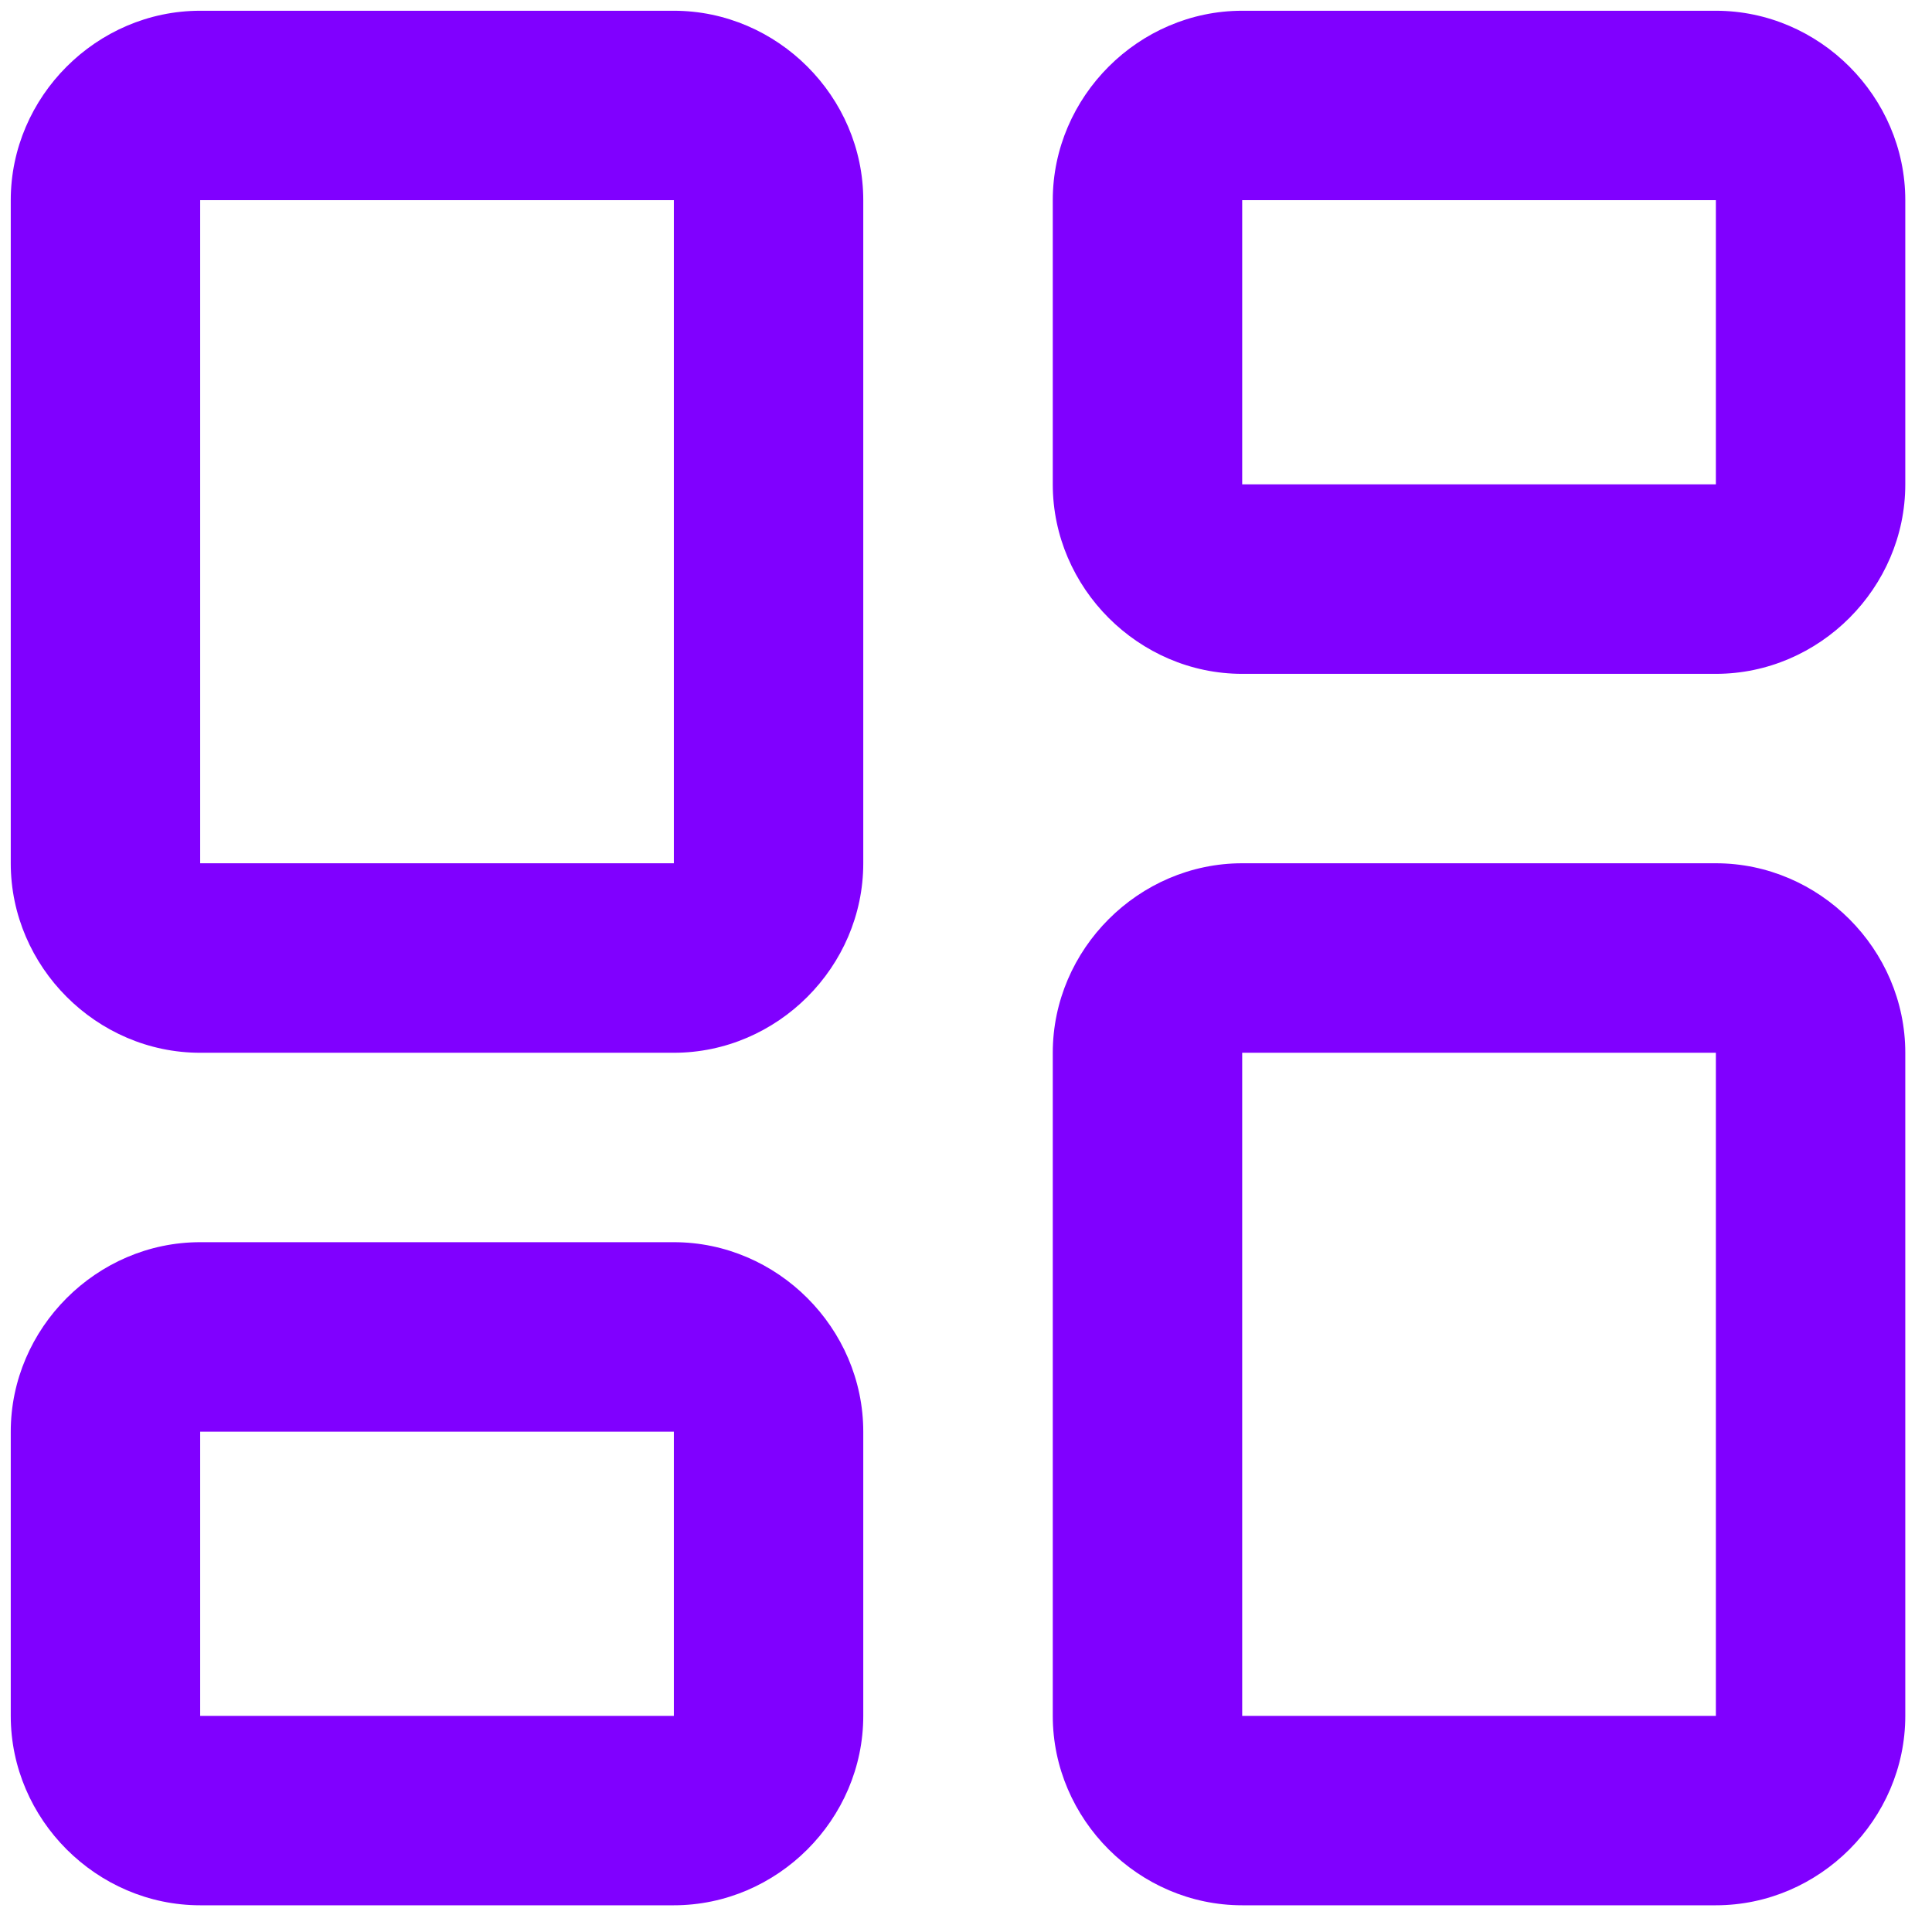
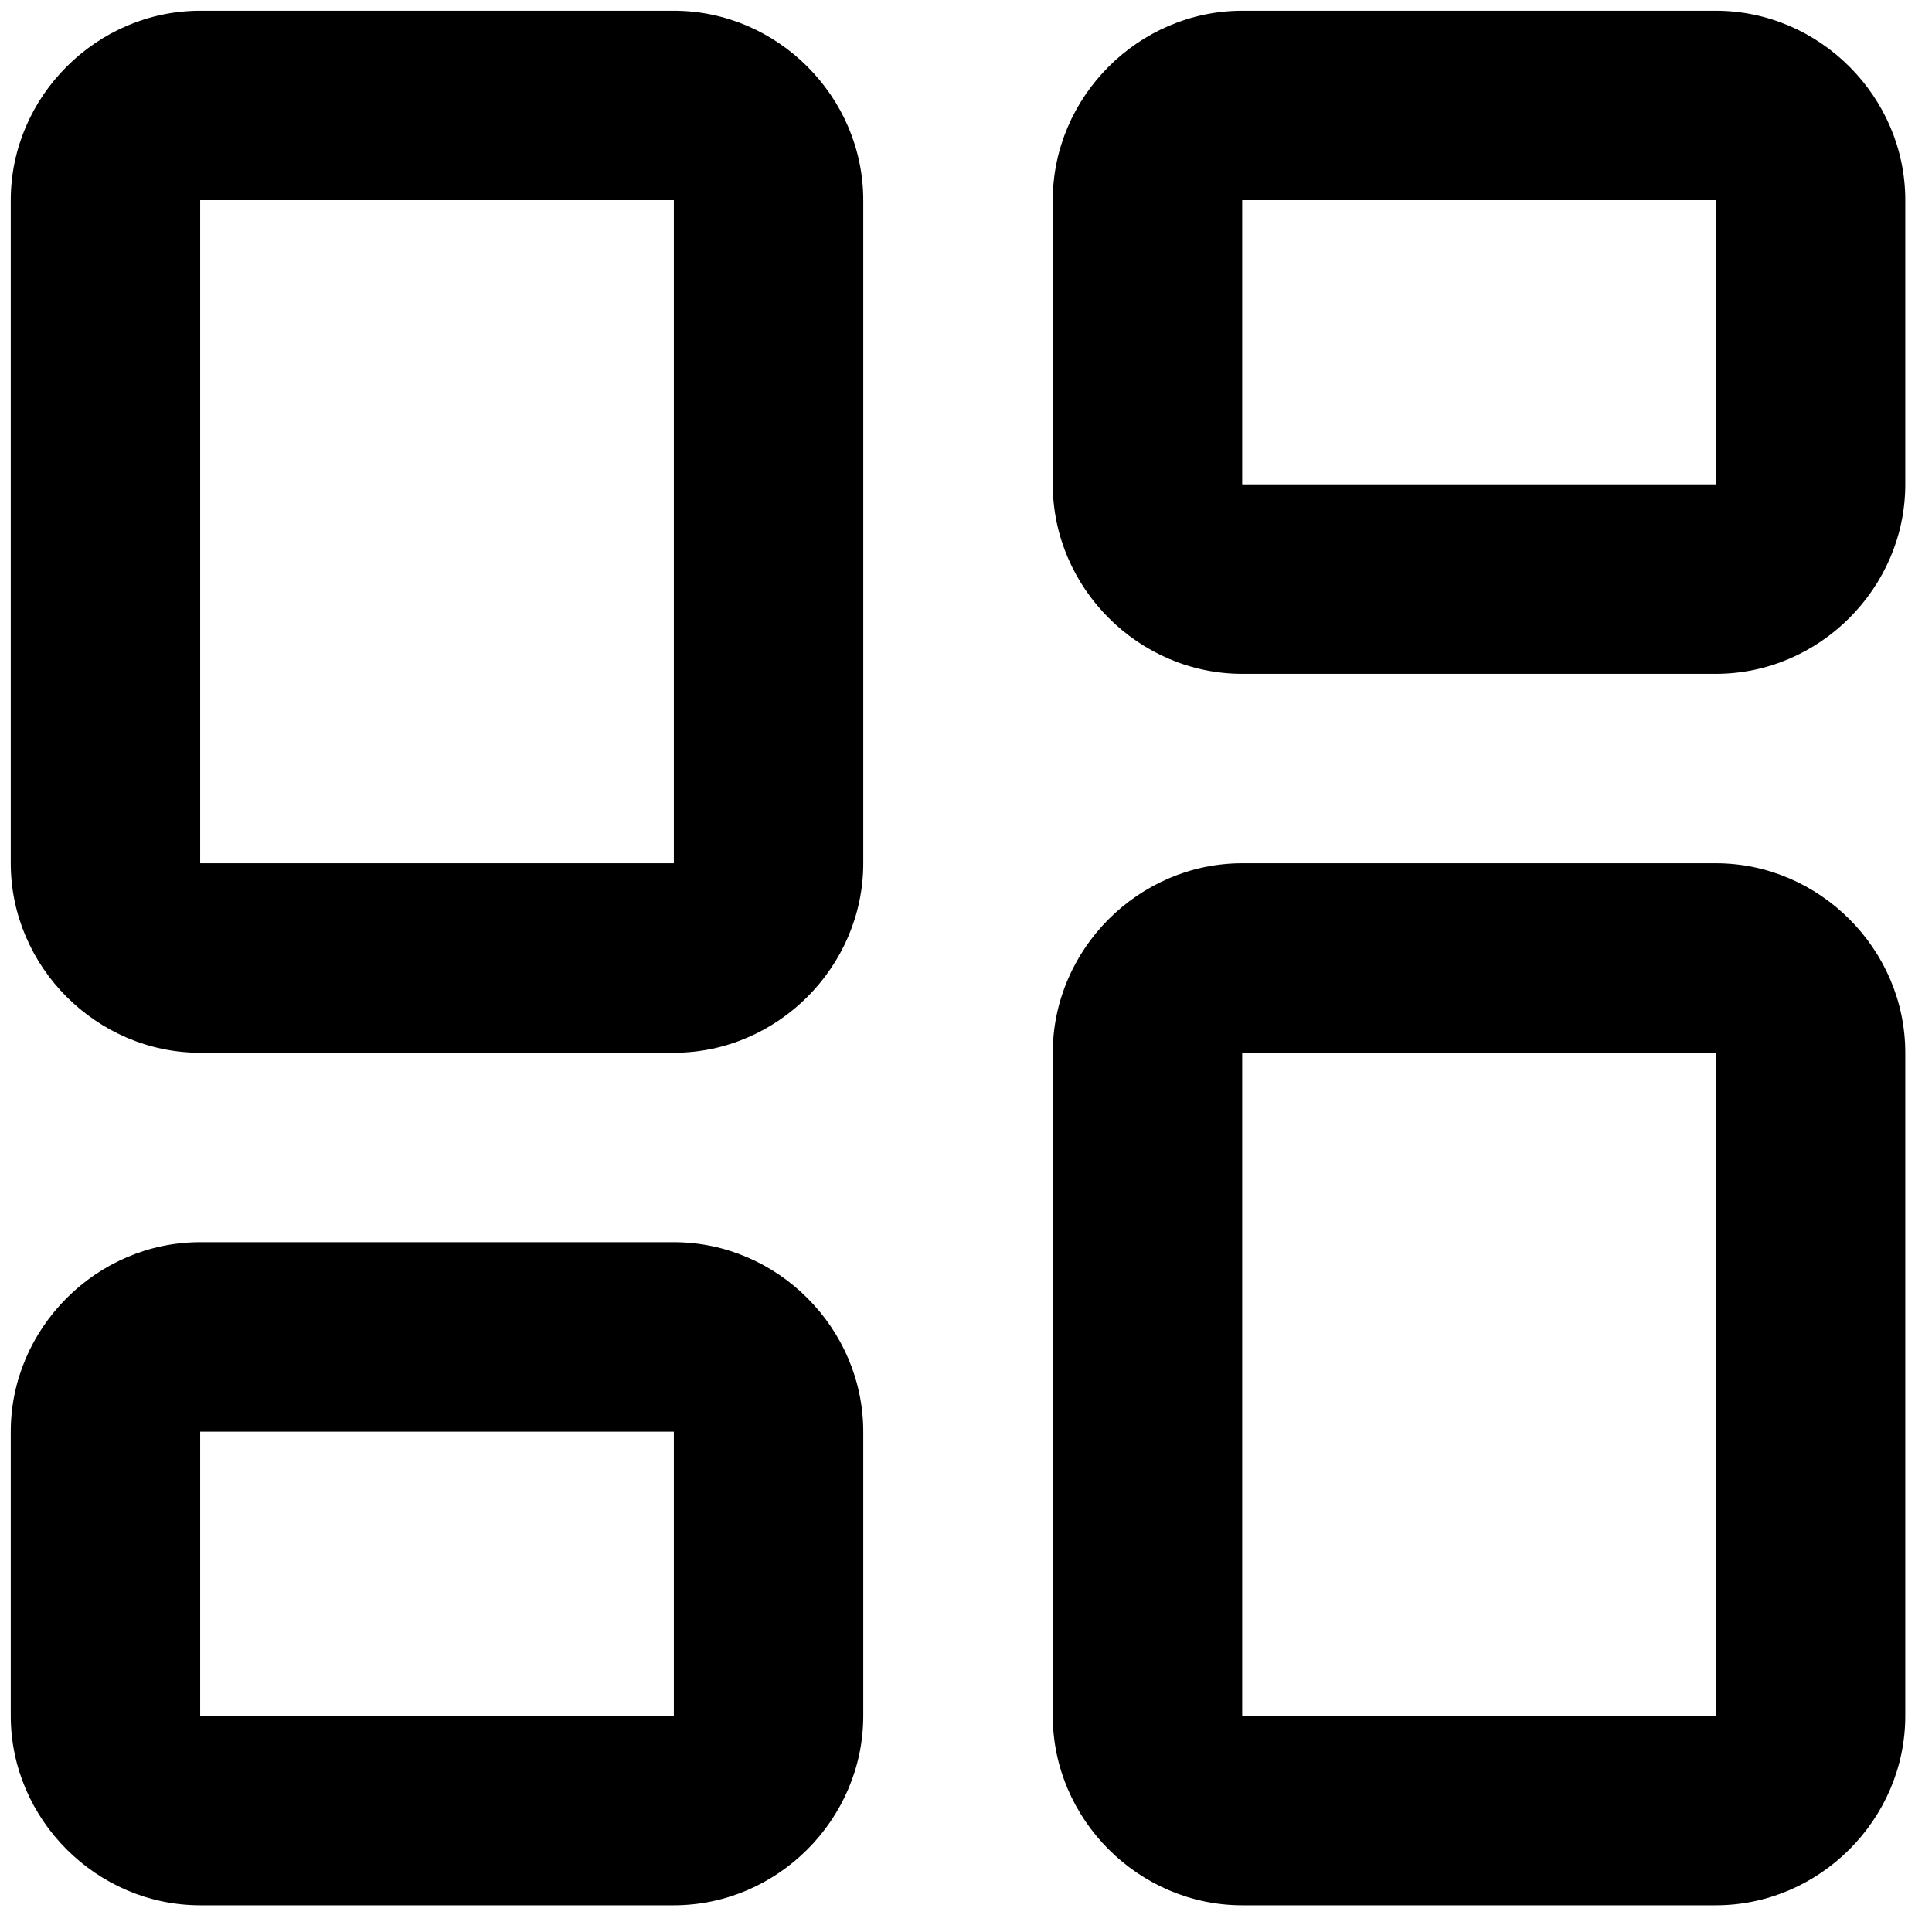
<svg xmlns="http://www.w3.org/2000/svg" width="23" height="23" viewBox="0 0 23 23" fill="none">
-   <path d="M2.383 0.128C1.151 0.128 0.128 1.15 0.128 2.383V10.277C0.128 11.51 1.151 12.533 2.383 12.533H8.022C9.255 12.533 10.277 11.51 10.277 10.277V2.383C10.277 1.15 9.255 0.128 8.022 0.128H2.383ZM14.788 0.128C13.556 0.128 12.533 1.15 12.533 2.383V5.766C12.533 6.999 13.556 8.022 14.788 8.022H20.427C21.66 8.022 22.682 6.999 22.682 5.766V2.383C22.682 1.15 21.66 0.128 20.427 0.128H14.788ZM2.383 2.383H8.022V10.277H2.383V2.383ZM14.788 2.383H20.427V5.766H14.788V2.383ZM14.788 10.277C13.556 10.277 12.533 11.3 12.533 12.533V20.427C12.533 21.66 13.556 22.682 14.788 22.682H20.427C21.66 22.682 22.682 21.66 22.682 20.427V12.533C22.682 11.3 21.66 10.277 20.427 10.277H14.788ZM14.788 12.533H20.427V20.427H14.788V12.533ZM2.383 14.788C1.151 14.788 0.128 15.811 0.128 17.044V20.427C0.128 21.66 1.151 22.682 2.383 22.682H8.022C9.255 22.682 10.277 21.66 10.277 20.427V17.044C10.277 15.811 9.255 14.788 8.022 14.788H2.383ZM2.383 17.044H8.022V20.427H2.383V17.044Z" fill="#8000FF" />
+   <path d="M2.383 0.128C1.151 0.128 0.128 1.15 0.128 2.383V10.277C0.128 11.51 1.151 12.533 2.383 12.533H8.022C9.255 12.533 10.277 11.51 10.277 10.277V2.383C10.277 1.15 9.255 0.128 8.022 0.128H2.383ZM14.788 0.128C13.556 0.128 12.533 1.15 12.533 2.383V5.766C12.533 6.999 13.556 8.022 14.788 8.022H20.427C21.66 8.022 22.682 6.999 22.682 5.766V2.383C22.682 1.15 21.66 0.128 20.427 0.128H14.788ZM2.383 2.383H8.022V10.277H2.383V2.383ZM14.788 2.383H20.427V5.766H14.788V2.383ZM14.788 10.277C13.556 10.277 12.533 11.3 12.533 12.533V20.427C12.533 21.66 13.556 22.682 14.788 22.682H20.427C21.66 22.682 22.682 21.66 22.682 20.427V12.533C22.682 11.3 21.66 10.277 20.427 10.277H14.788ZM14.788 12.533H20.427V20.427H14.788V12.533ZM2.383 14.788C1.151 14.788 0.128 15.811 0.128 17.044V20.427C0.128 21.66 1.151 22.682 2.383 22.682H8.022C9.255 22.682 10.277 21.66 10.277 20.427V17.044C10.277 15.811 9.255 14.788 8.022 14.788H2.383ZM2.383 17.044H8.022V20.427H2.383V17.044Z" fill="#000000" />
</svg>
